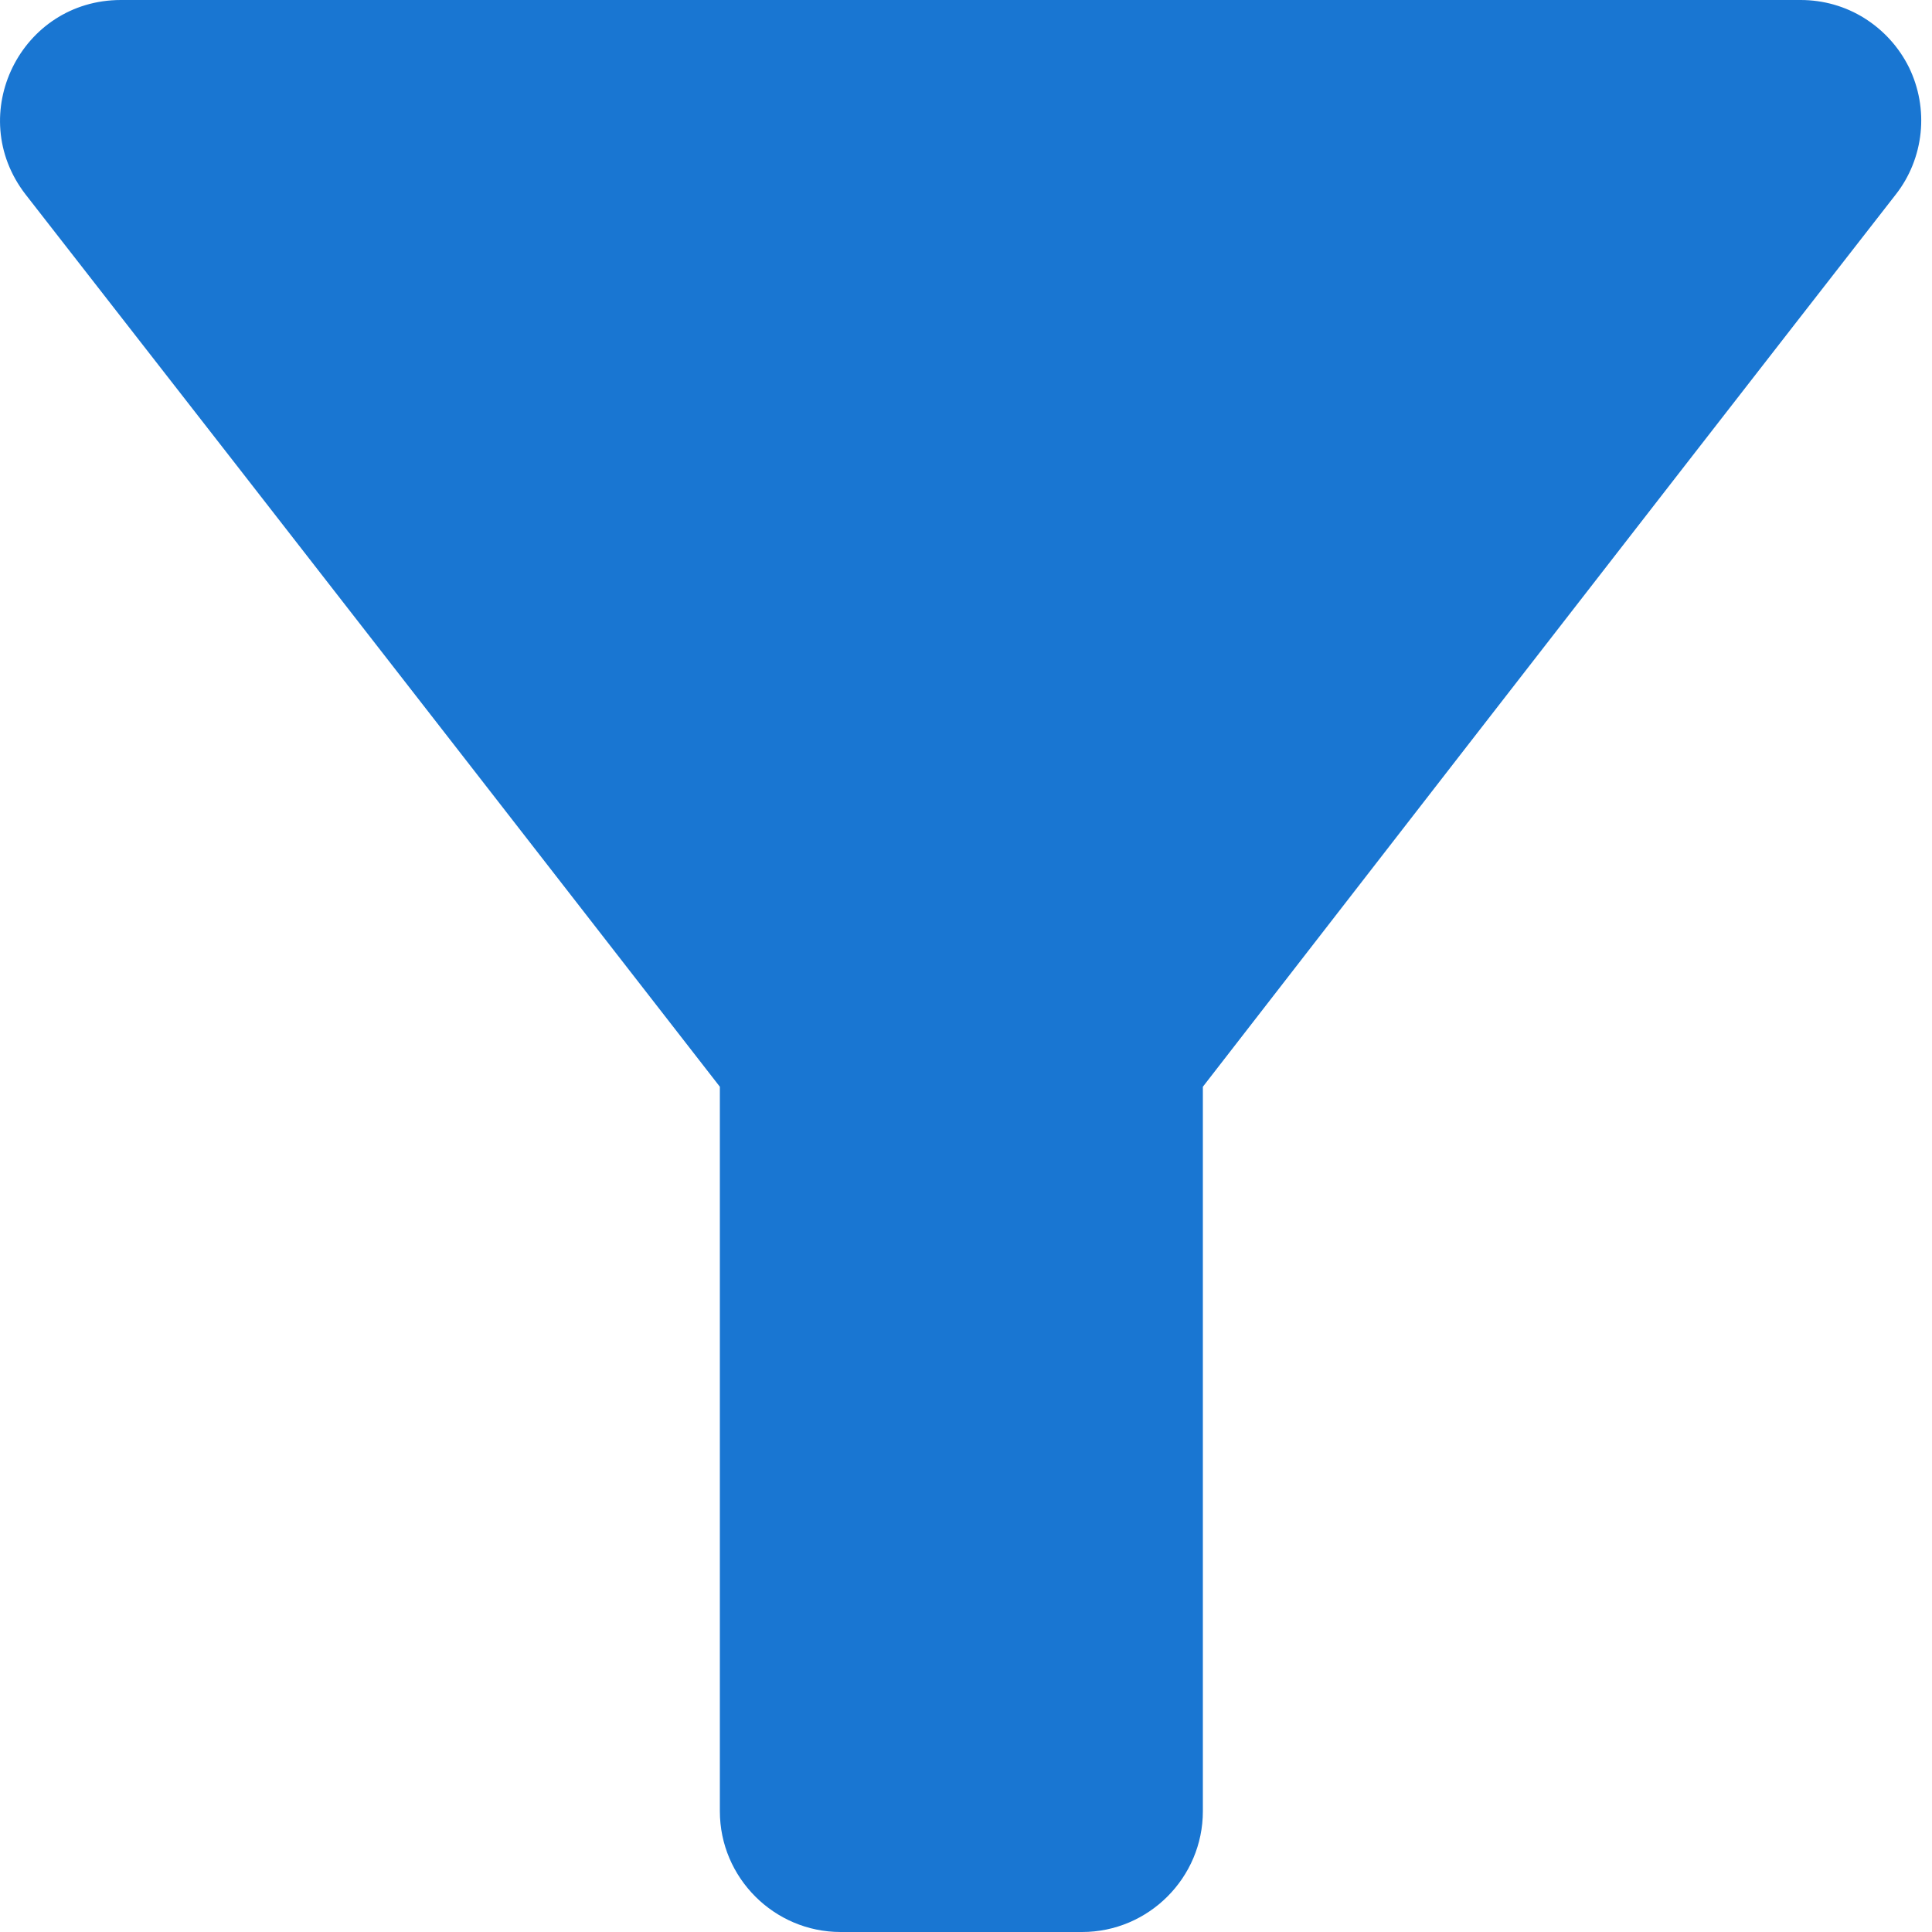
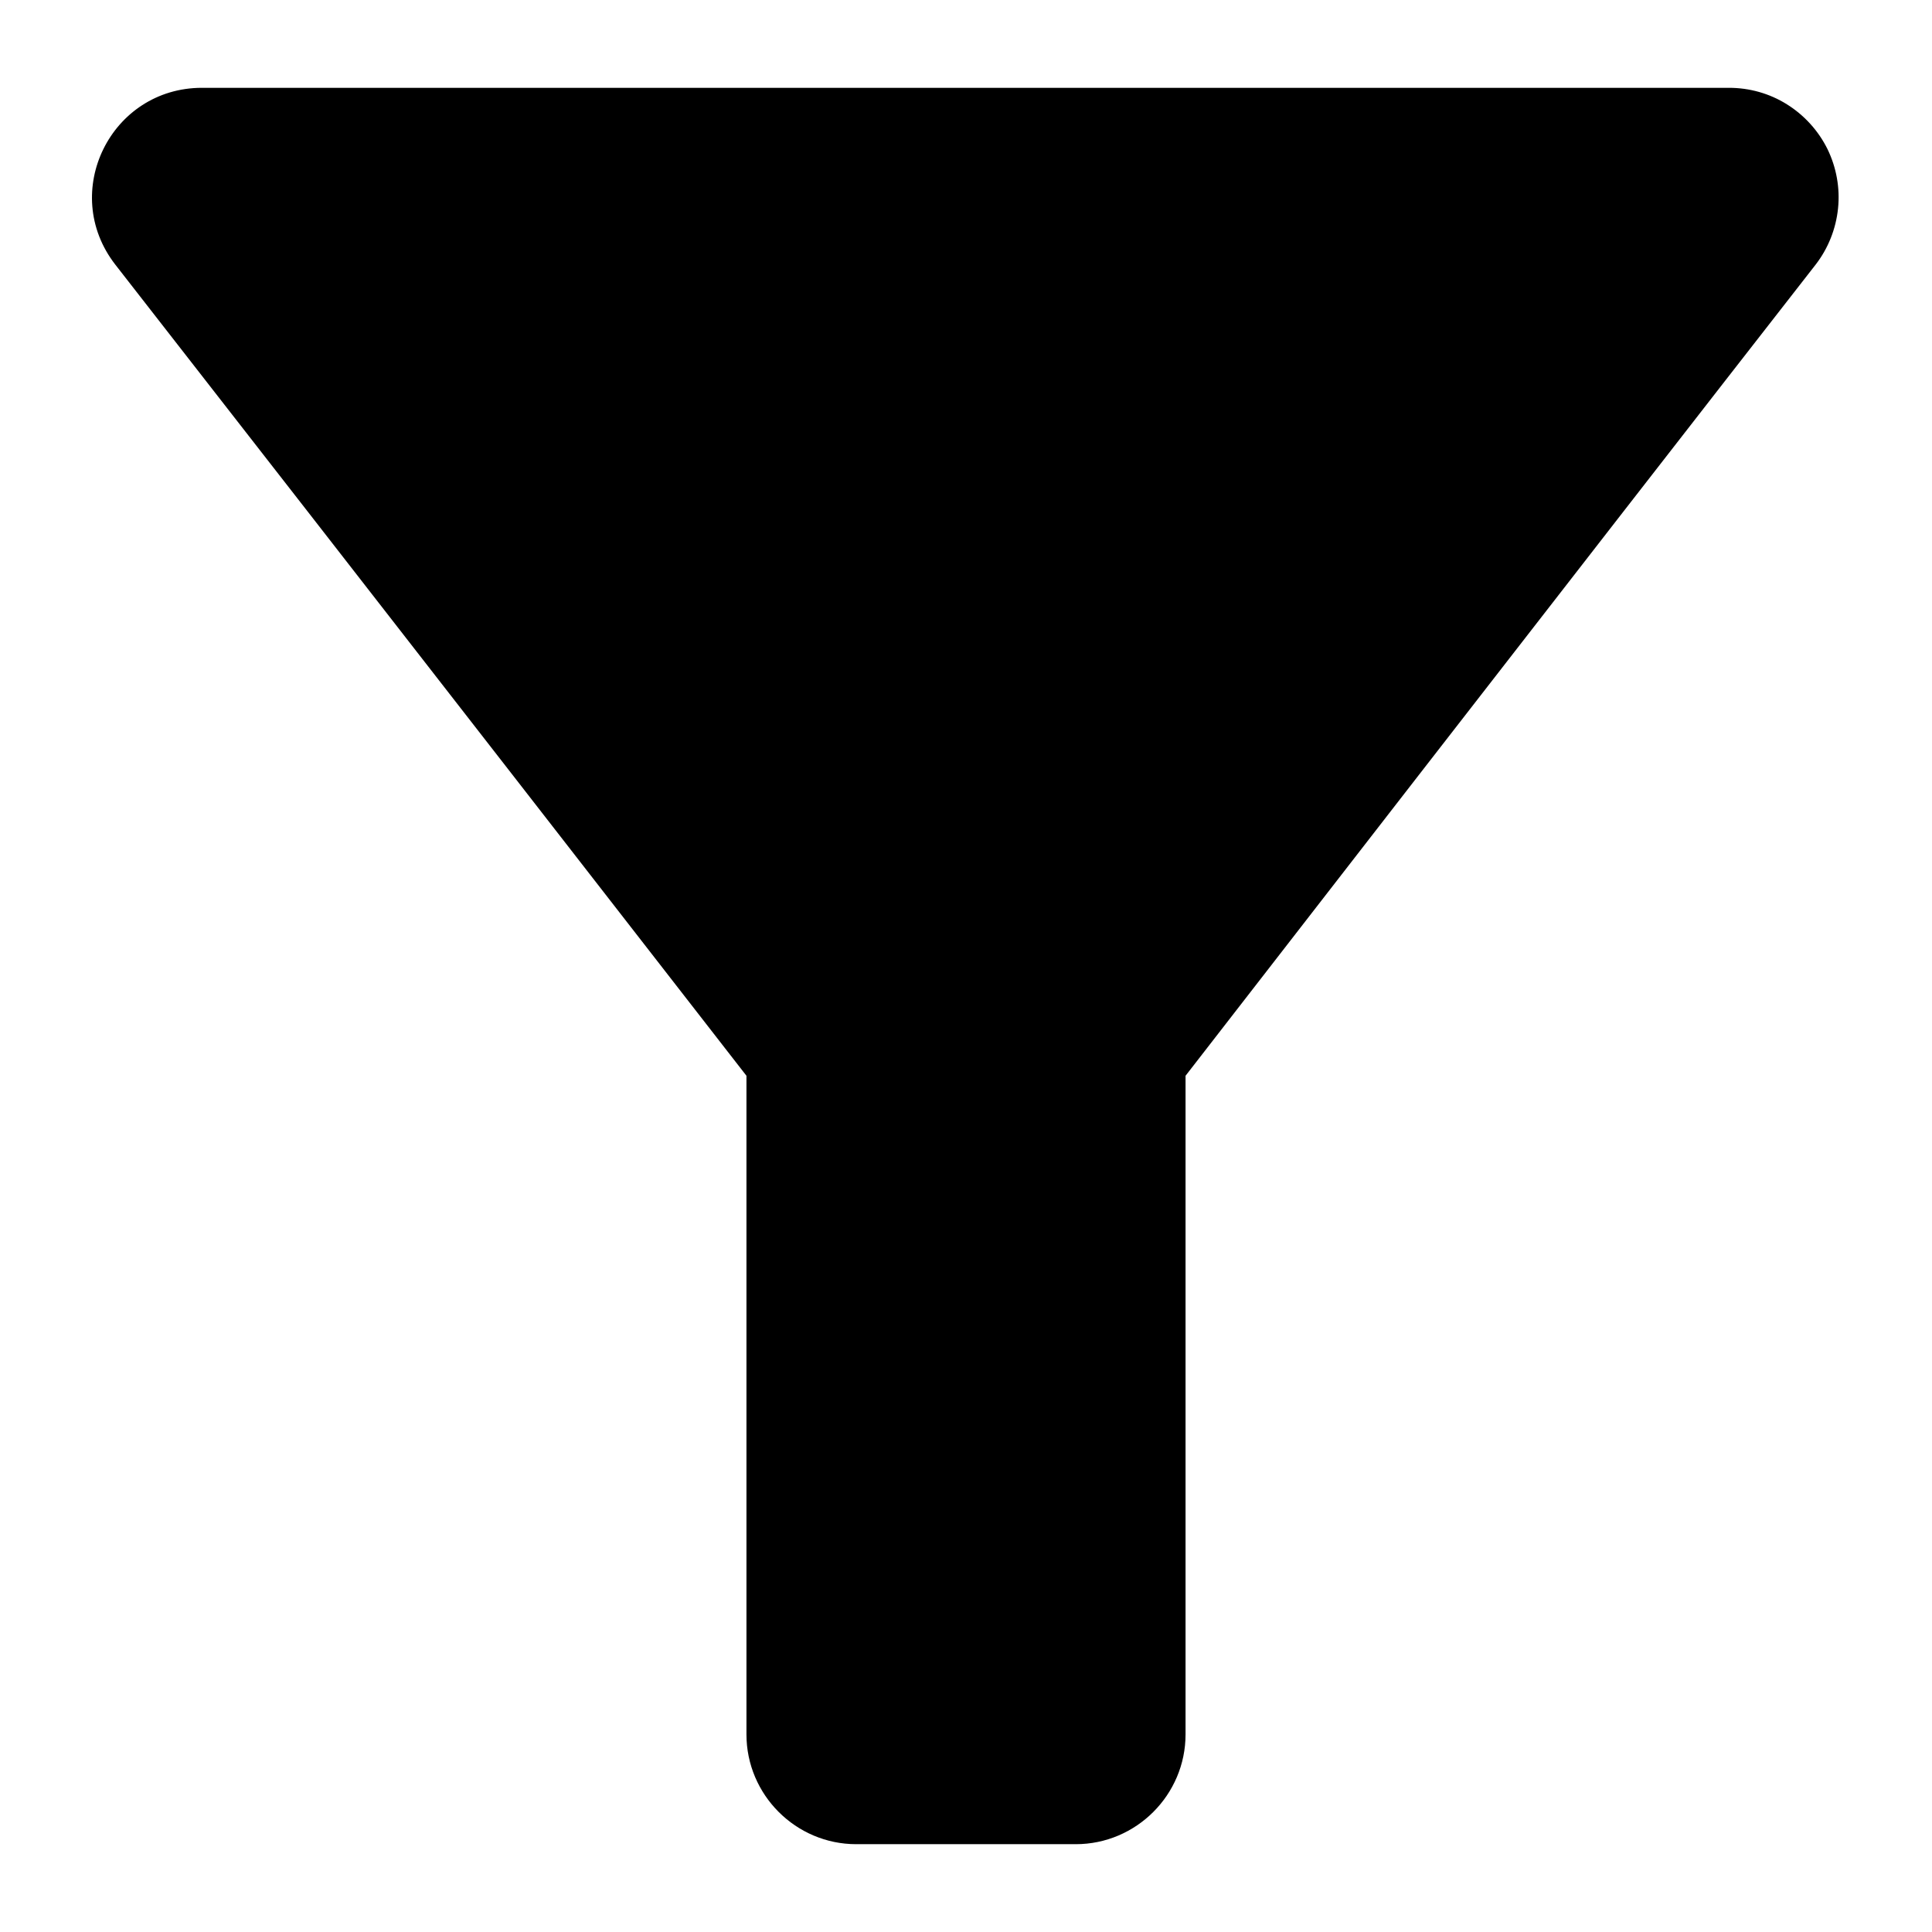
- <svg xmlns="http://www.w3.org/2000/svg" width="10" height="10" viewBox="0 0 10 10" fill="none">
-   <path d="M0.132 1.006C1.395 2.625 3.726 5.625 3.726 5.625V9.375C3.726 9.719 4.007 10 4.351 10H5.601C5.945 10 6.226 9.719 6.226 9.375V5.625C6.226 5.625 8.551 2.625 9.813 1.006C9.885 0.914 9.929 0.803 9.941 0.687C9.953 0.571 9.932 0.454 9.881 0.349C9.829 0.244 9.749 0.156 9.65 0.094C9.551 0.032 9.437 -0 9.32 8.77526e-07H0.626C0.107 8.77526e-07 -0.186 0.594 0.132 1.006Z" fill="#1976D2" />
+ <svg xmlns="http://www.w3.org/2000/svg" width="11" height="11" viewBox="0 0 11 11" fill="none">
+   <path d="M0.656 1.506C1.919 3.125 4.25 6.125 4.25 6.125V9.875C4.25 10.219 4.531 10.5 4.875 10.5H6.125C6.469 10.5 6.75 10.219 6.75 9.875V6.125C6.75 6.125 9.075 3.125 10.338 1.506C10.409 1.414 10.453 1.303 10.465 1.187C10.477 1.071 10.456 0.954 10.405 0.849C10.353 0.744 10.273 0.656 10.174 0.594C10.075 0.532 9.961 0.5 9.844 0.5H1.15C0.631 0.5 0.337 1.094 0.656 1.506Z" fill="currentColor" />
</svg>
